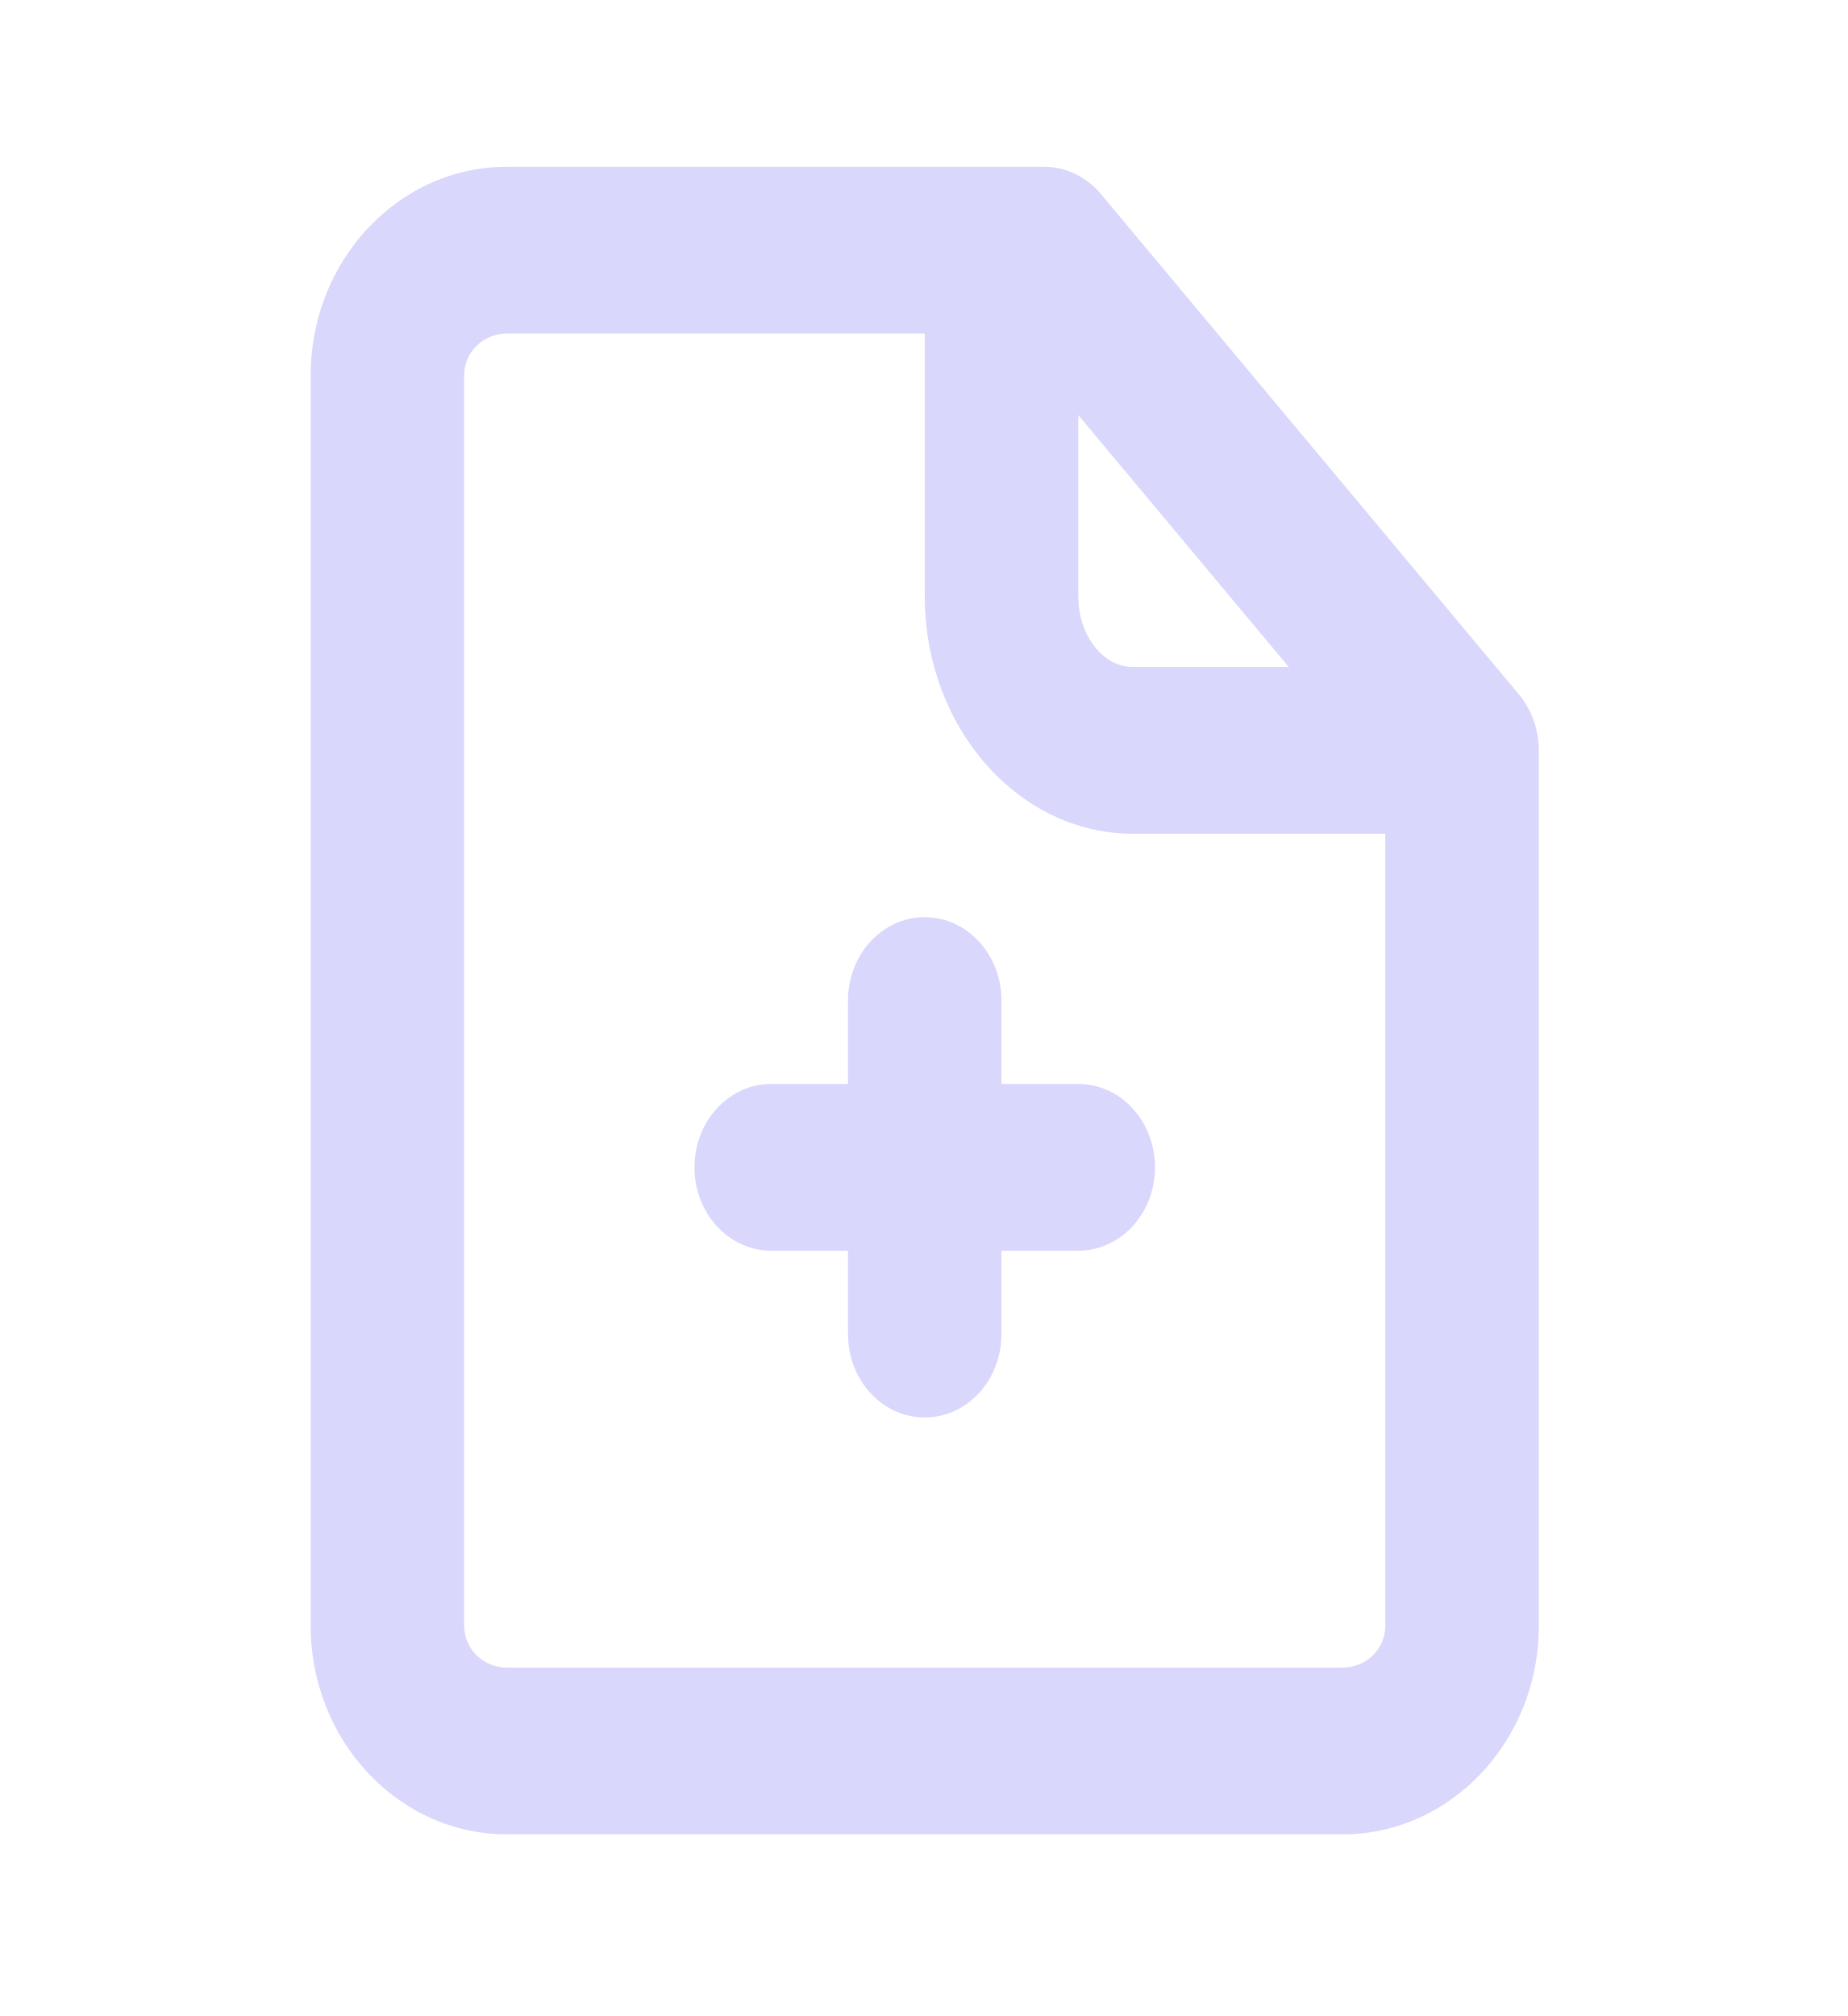
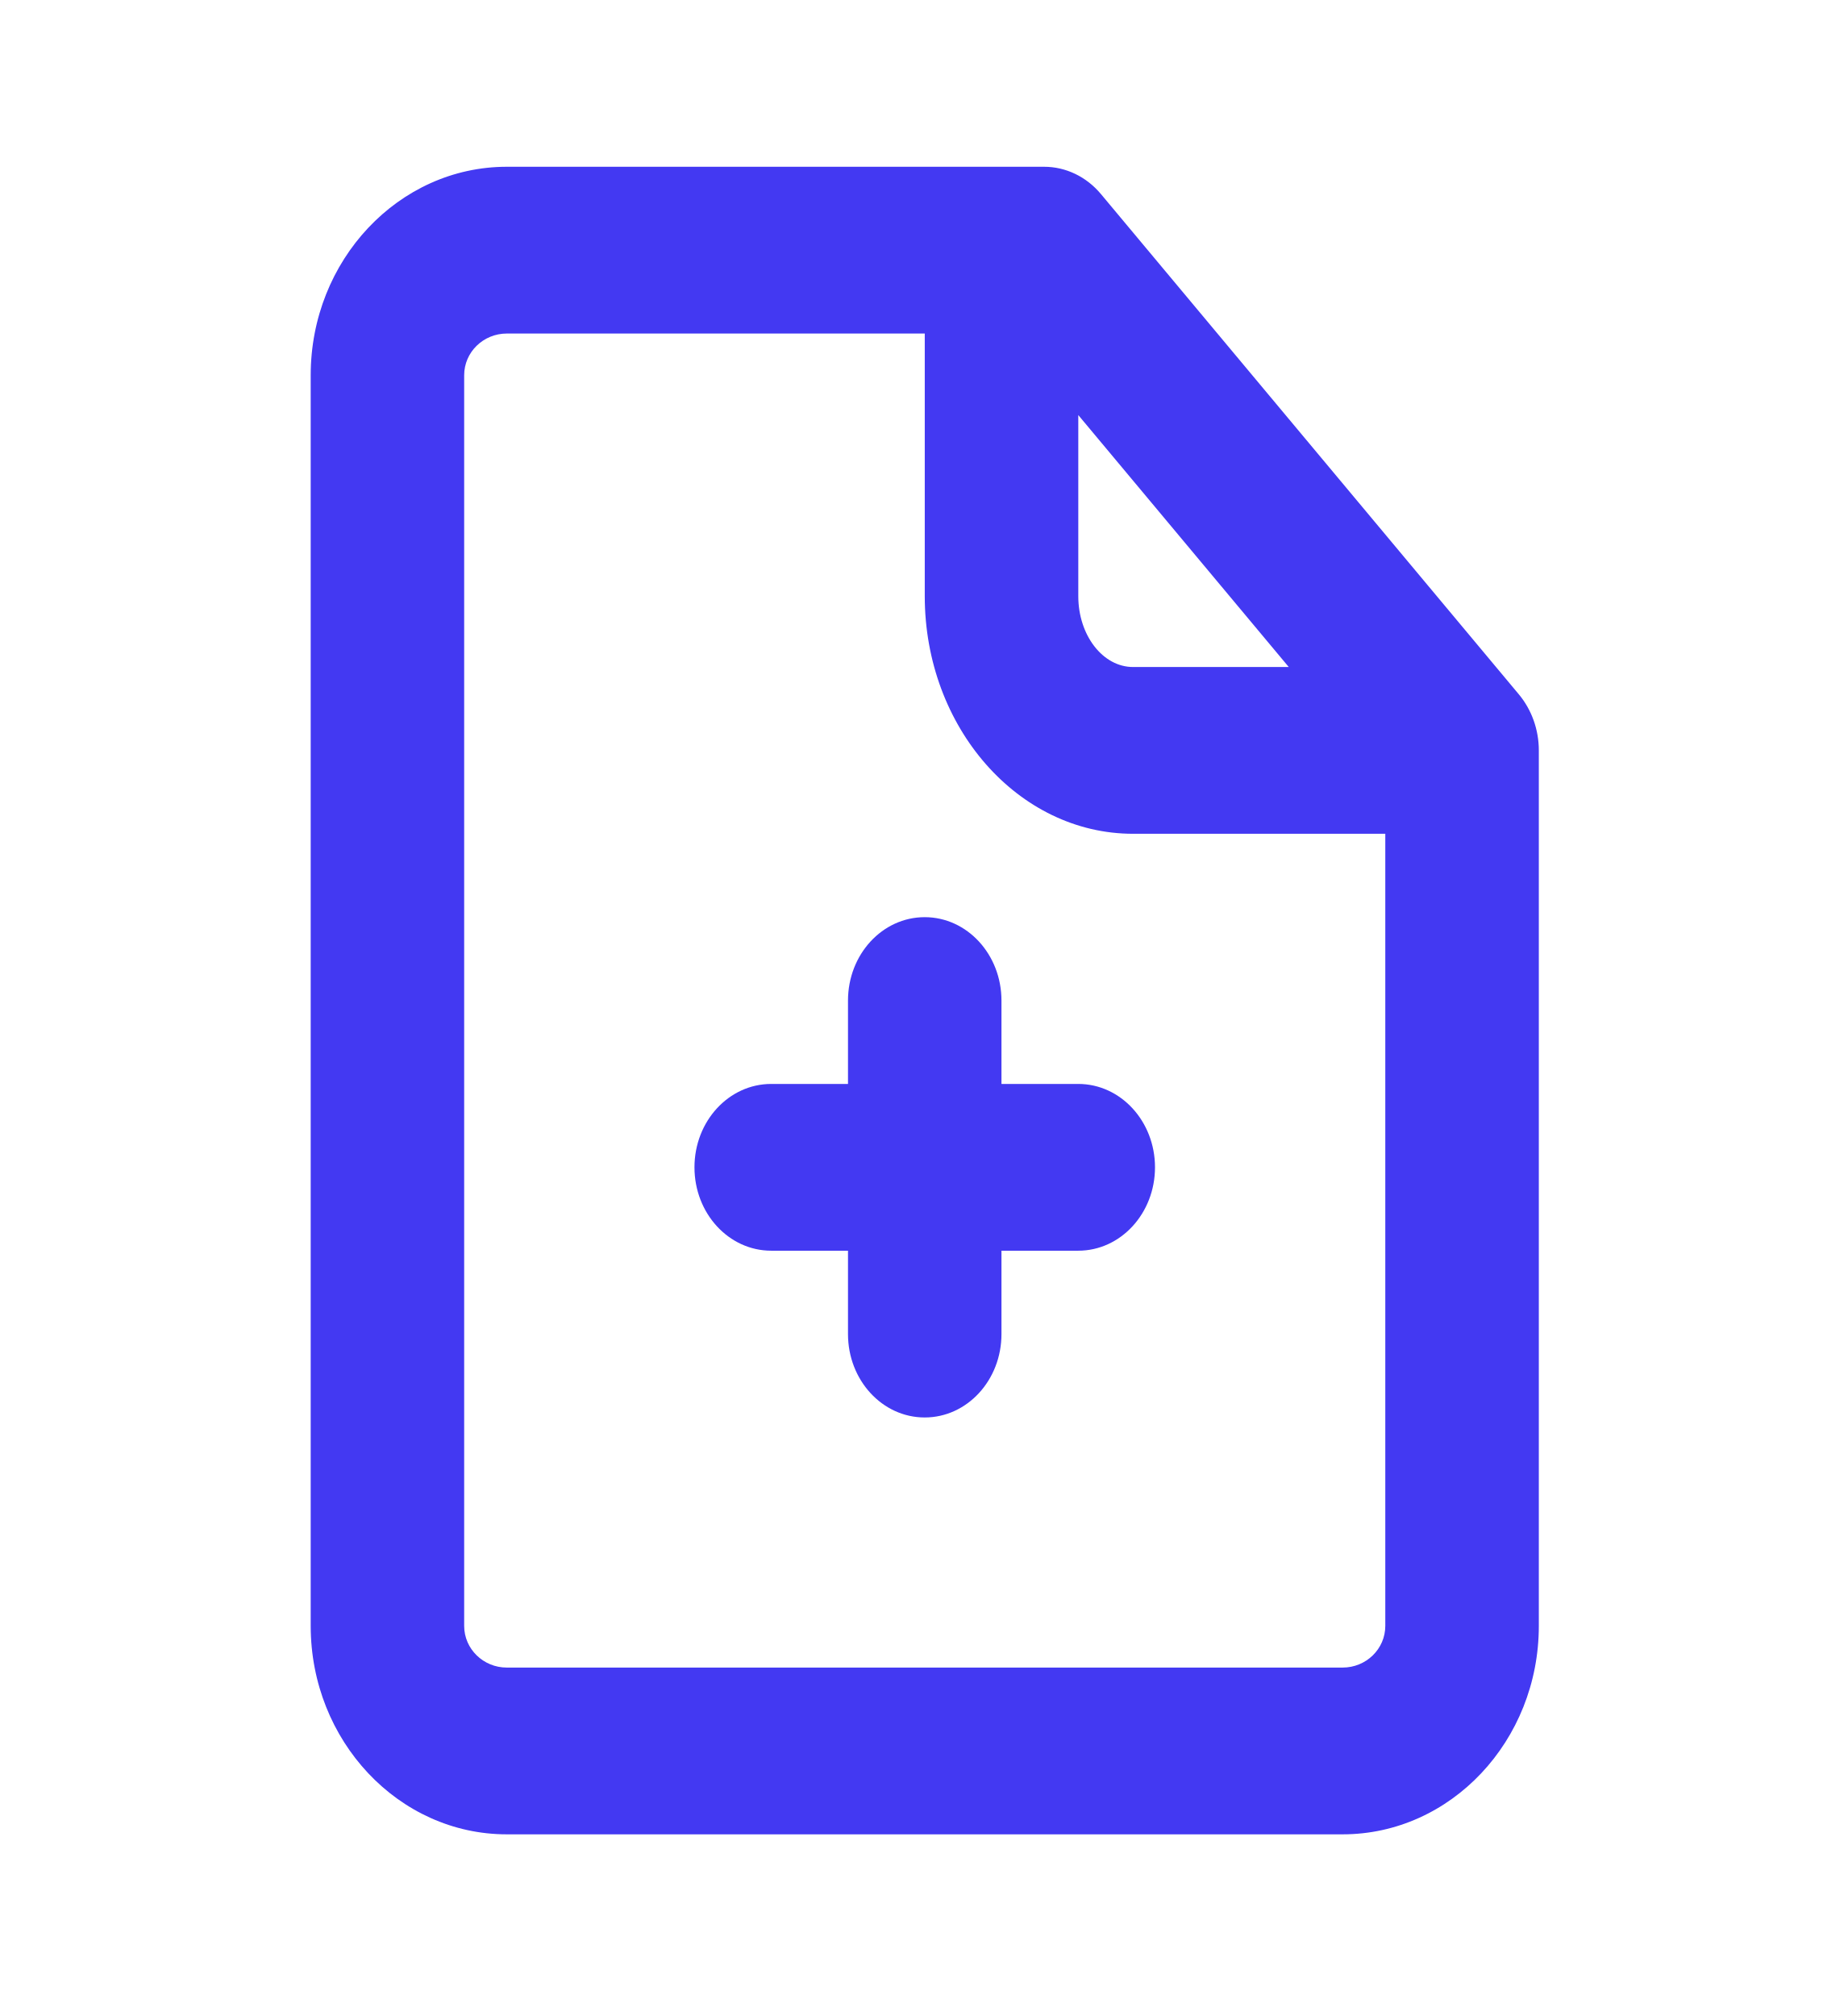
<svg xmlns="http://www.w3.org/2000/svg" width="33" height="36" viewBox="0 0 33 36" fill="none">
-   <g opacity="0.2">
+   <g opacity="1">
    <path fill-rule="evenodd" clip-rule="evenodd" d="M19.257 19.356H17.886V17.867C17.886 17.045 17.273 16.378 16.515 16.378C15.757 16.378 15.145 17.045 15.145 17.867V19.356H13.774C13.015 19.356 12.403 20.023 12.403 20.845C12.403 21.667 13.015 22.334 13.774 22.334H15.145V23.823C15.145 24.645 15.757 25.312 16.515 25.312C17.273 25.312 17.886 24.645 17.886 23.823V22.334H19.257C20.015 22.334 20.628 21.667 20.628 20.845C20.628 20.023 20.015 19.356 19.257 19.356ZM23.979 29.778H9.051C8.632 29.778 8.29 29.445 8.29 29.034V6.7C8.29 6.289 8.632 5.956 9.051 5.956H16.516V10.646C16.516 12.986 18.184 14.889 20.236 14.889H24.741V29.034C24.741 29.445 24.4 29.778 23.979 29.778ZM19.258 7.412L23.017 11.911H20.236C19.696 11.911 19.258 11.344 19.258 10.646V7.412ZM27.127 12.4L19.663 3.466C19.403 3.155 19.035 2.978 18.648 2.978H9.051C7.12 2.978 5.549 4.648 5.549 6.7V29.034C5.549 31.086 7.12 32.756 9.051 32.756H23.979C25.911 32.756 27.483 31.086 27.483 29.034V13.4C27.483 13.03 27.355 12.674 27.127 12.4Z" fill="#4339F2" />
  </g>
</svg>
